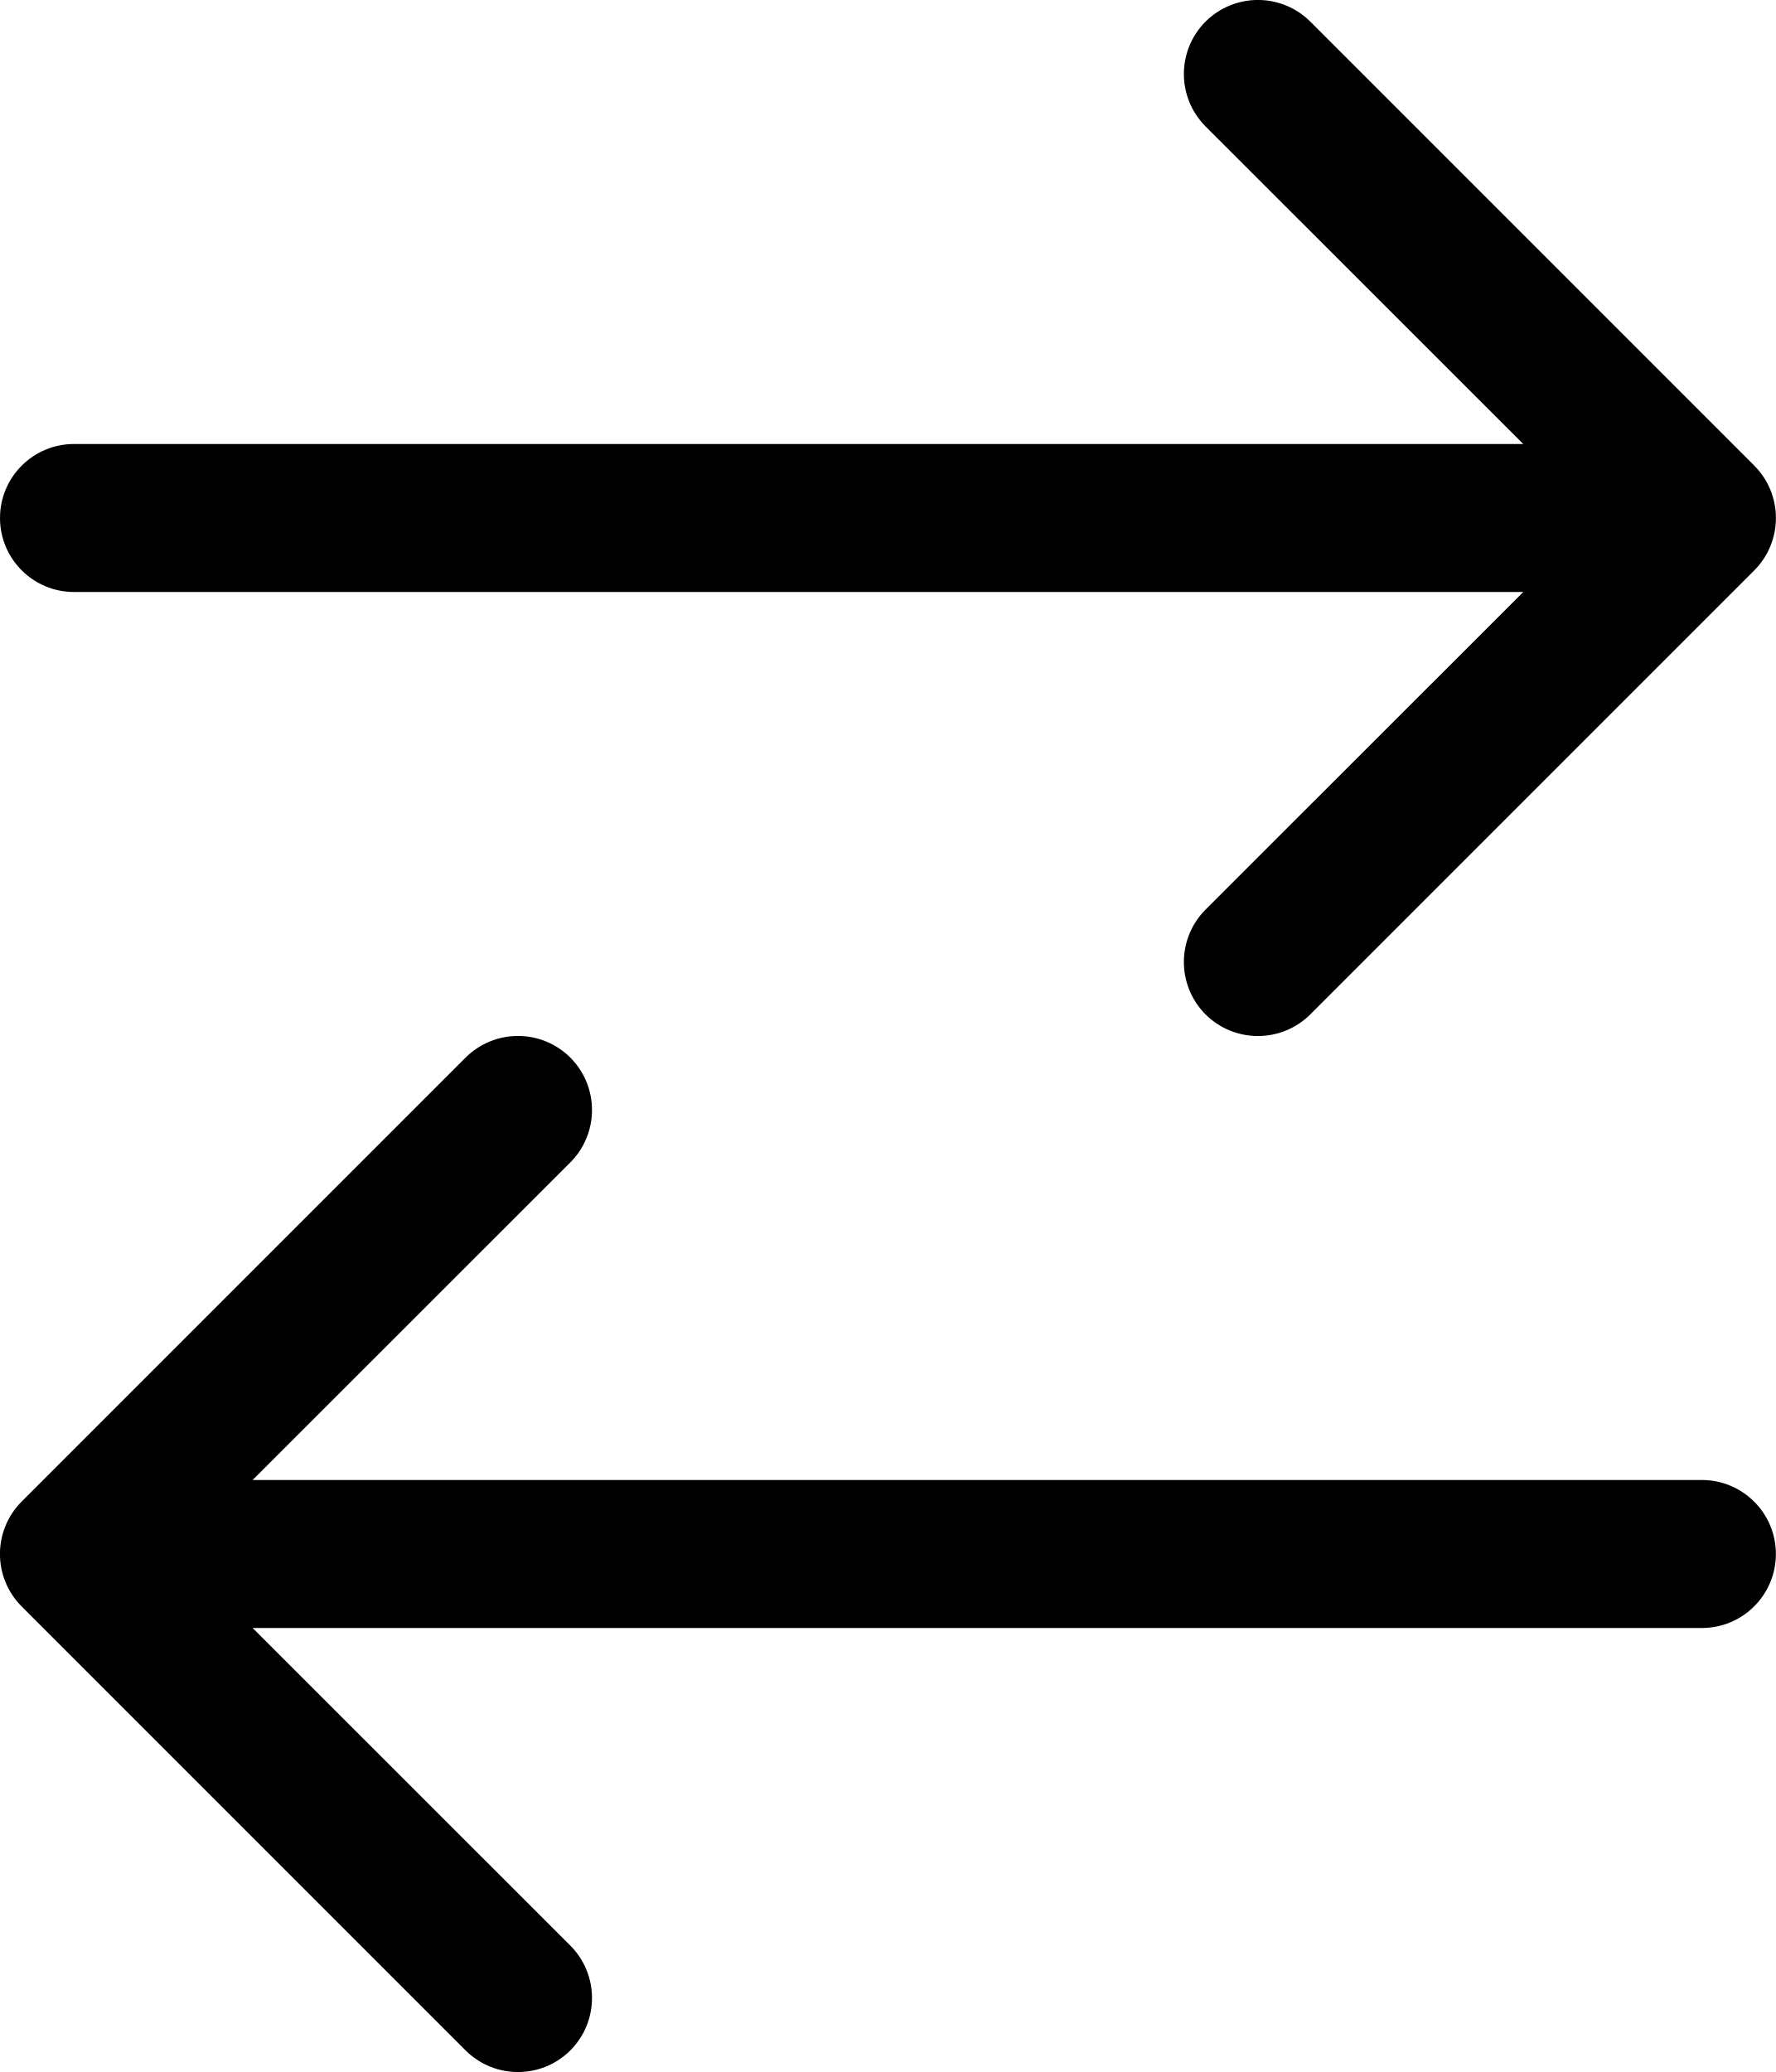
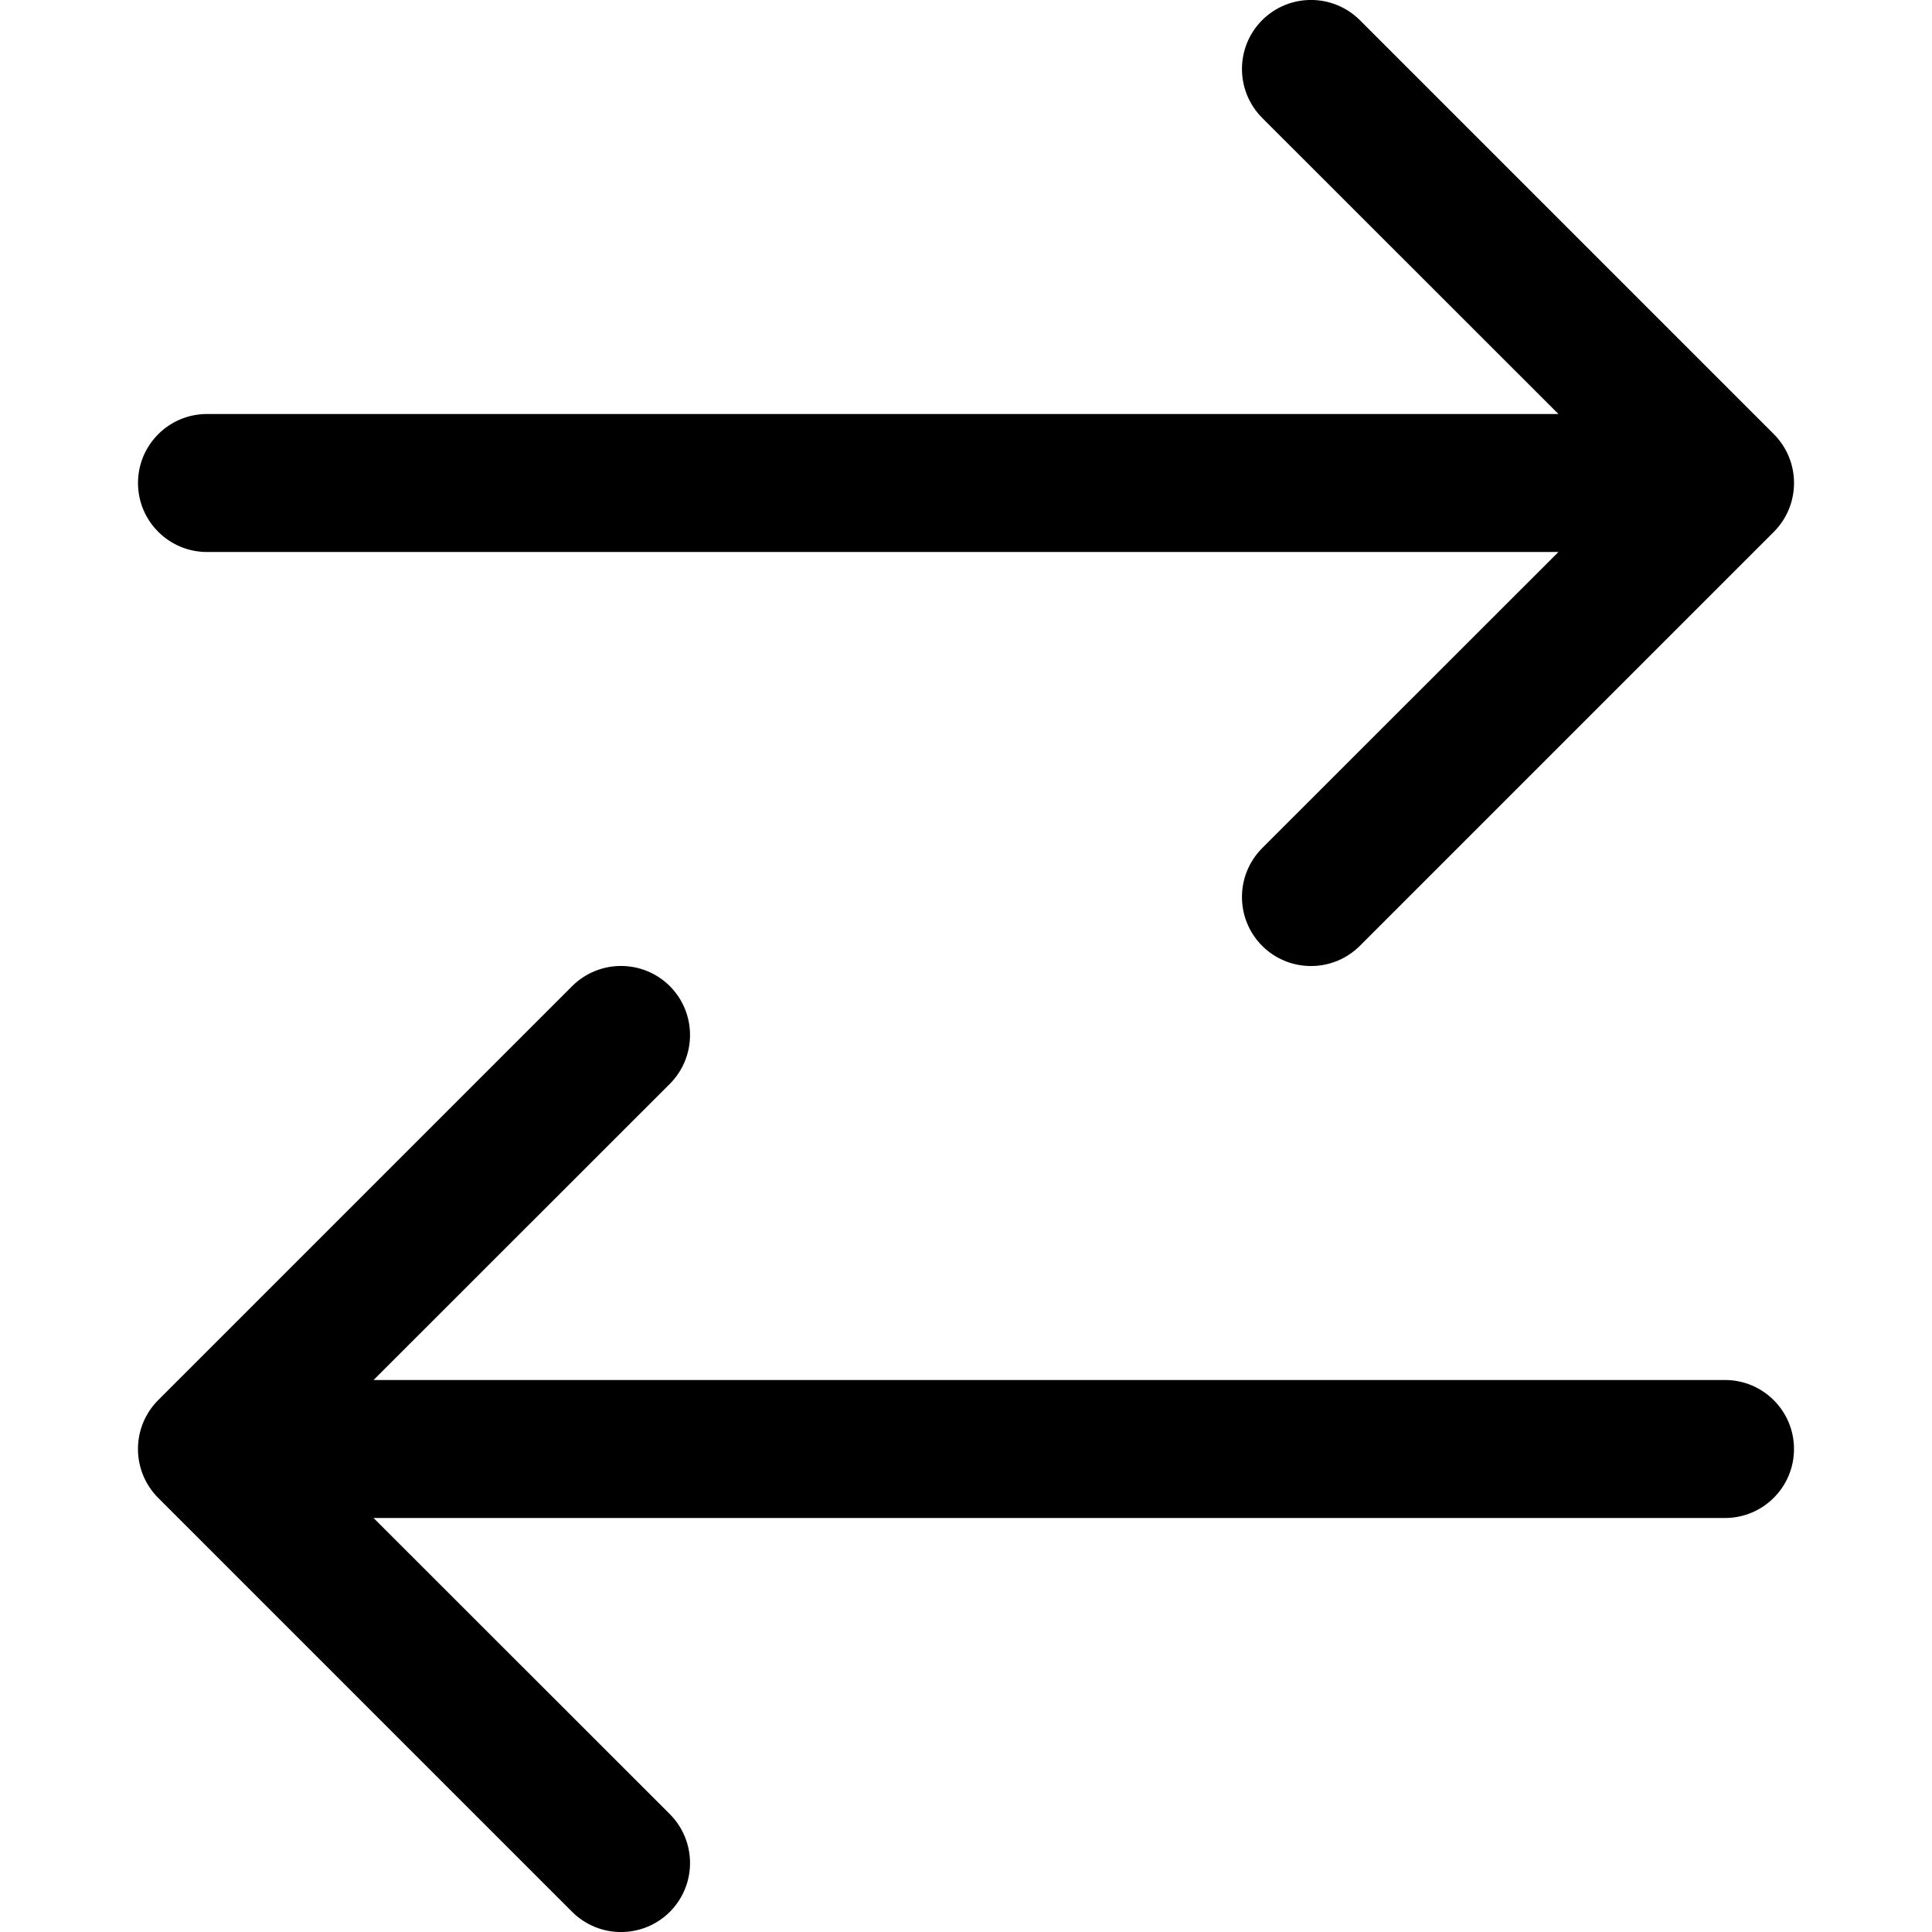
- <svg xmlns="http://www.w3.org/2000/svg" width="12" height="14" viewBox="4 3 12 14">
+ <svg xmlns="http://www.w3.org/2000/svg" width="14" height="14" viewBox="3 3 14 14">
  <path d="M12.146 3.146C12.342 2.951 12.658 2.951 12.854 3.146L15.854 6.146C16.049 6.342 16.049 6.658 15.854 6.854L12.854 9.854C12.658 10.049 12.342 10.049 12.146 9.854C11.951 9.658 11.951 9.342 12.146 9.146L14.293 7H4.5C4.224 7 4 6.776 4 6.5C4 6.224 4.224 6 4.5 6H14.293L12.146 3.854C11.951 3.658 11.951 3.342 12.146 3.146ZM7.854 10.146C8.049 10.342 8.049 10.658 7.854 10.854L5.707 13H15.5C15.776 13 16 13.224 16 13.5C16 13.776 15.776 14 15.5 14H5.707L7.854 16.146C8.049 16.342 8.049 16.658 7.854 16.854C7.658 17.049 7.342 17.049 7.146 16.854L4.146 13.854C3.951 13.658 3.951 13.342 4.146 13.146L7.146 10.146C7.342 9.951 7.658 9.951 7.854 10.146Z" fill="#000" />
</svg>
